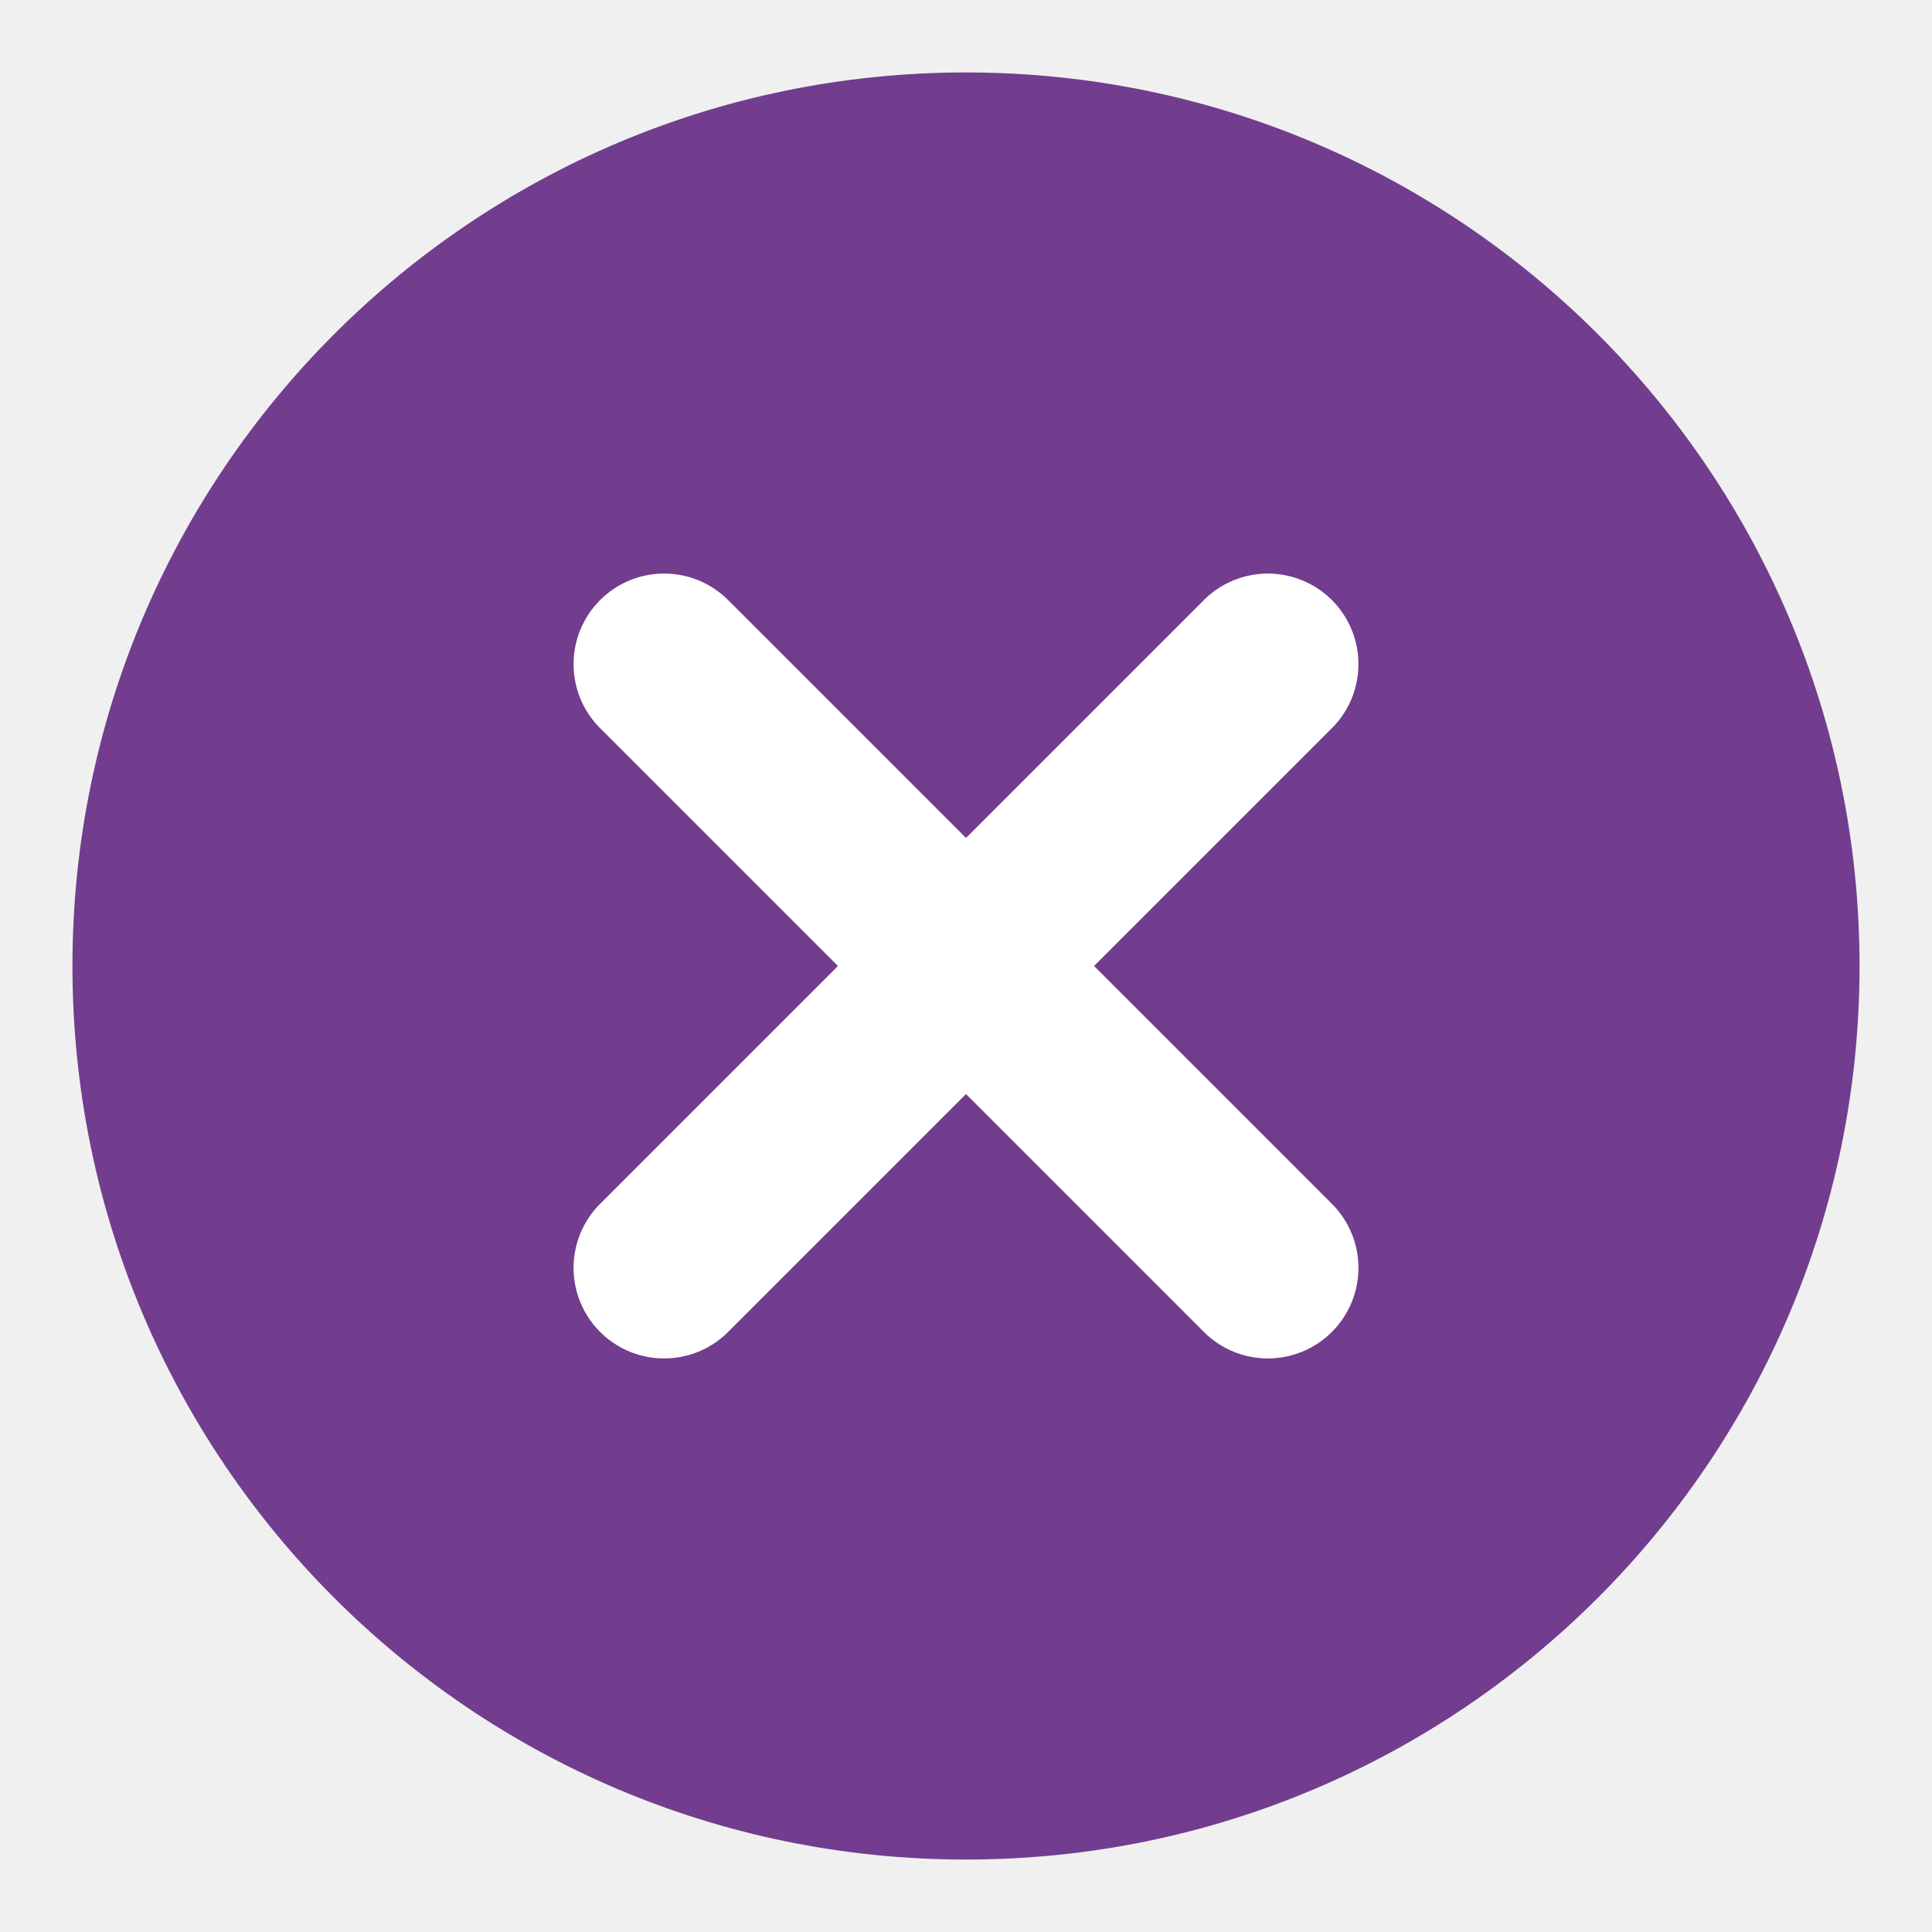
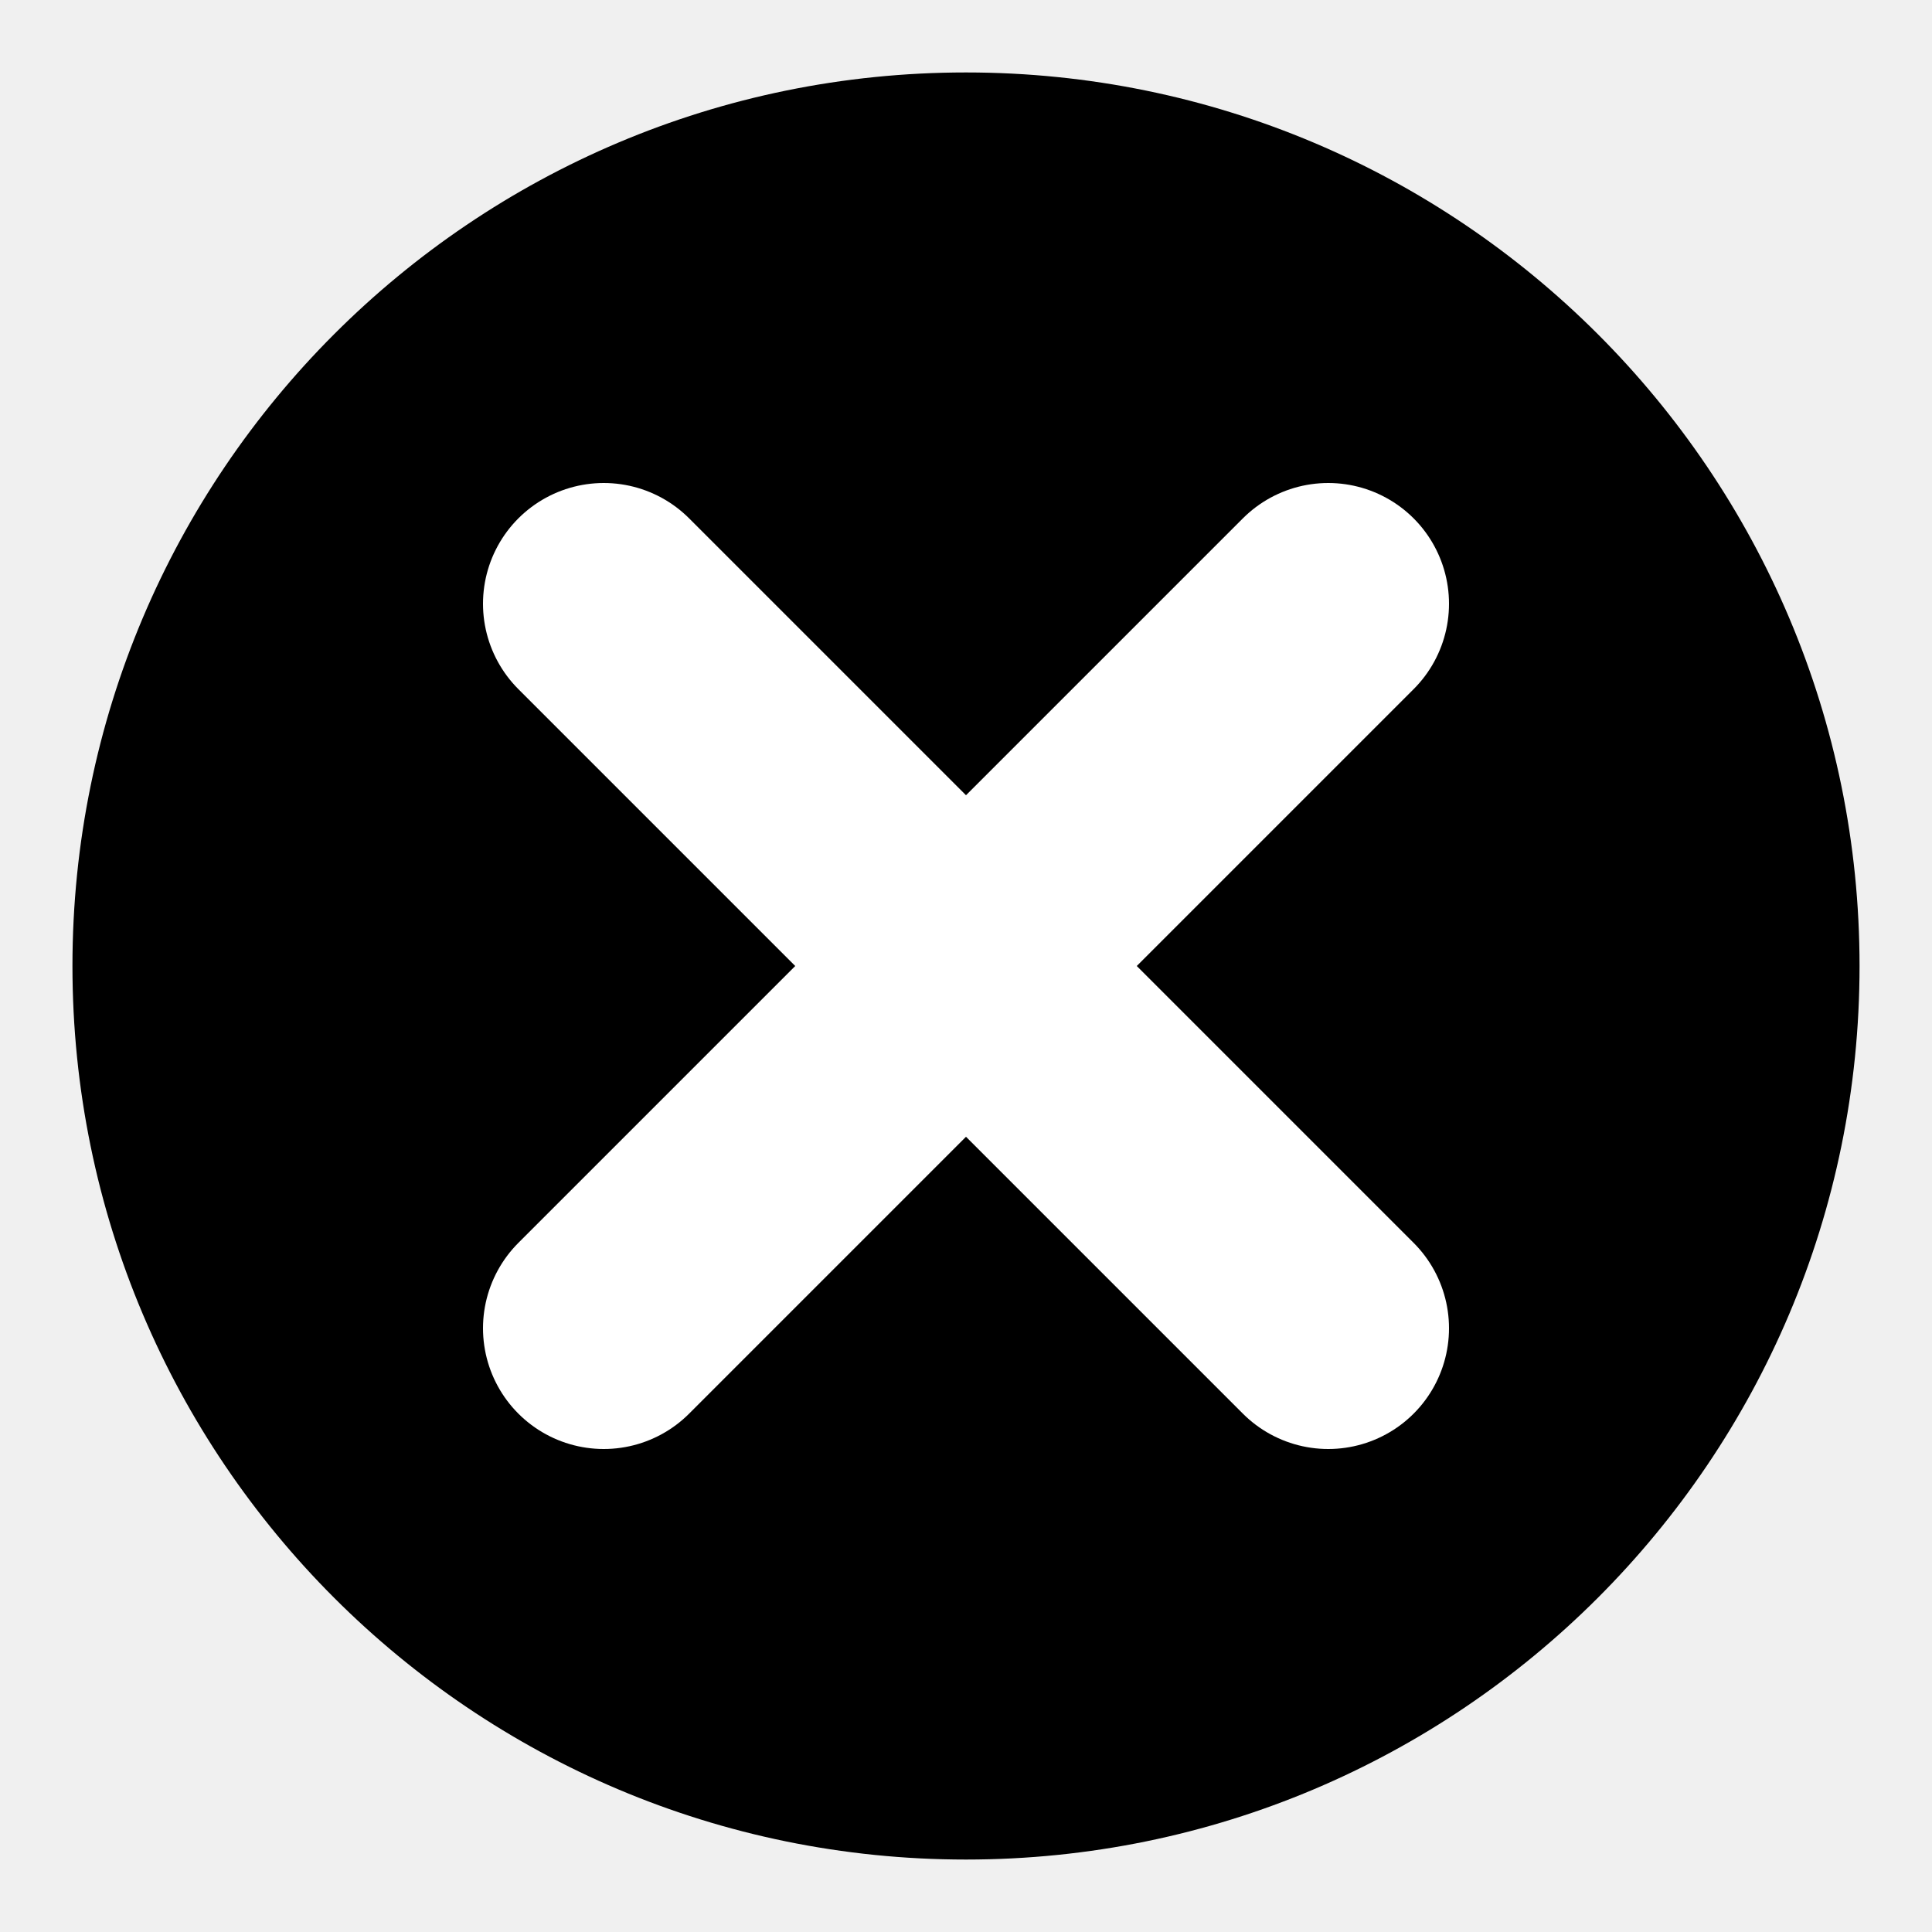
<svg xmlns="http://www.w3.org/2000/svg" width="16" height="16" viewBox="0 0 16 16">
-   <style>
-     svg:hover .bg {
-       fill: #079BCA;
-     }
-   </style>
-   <circle cx="8" cy="8" r="7.4" fill="#723D8E" class="bg" />
-   <path d="M5.5 5.5 10.5 10.5M10.5 5.5 5.5 10.5" stroke="#fff" stroke-width="1.5" stroke-linecap="round" />
+   <circle cx="8" cy="8" r="7.4" fill="currentColor" class="bg" />
+   <path d="M5 5 11 11M11 5 5 11" stroke="#fff" stroke-width="2" stroke-linecap="round" />
</svg>
